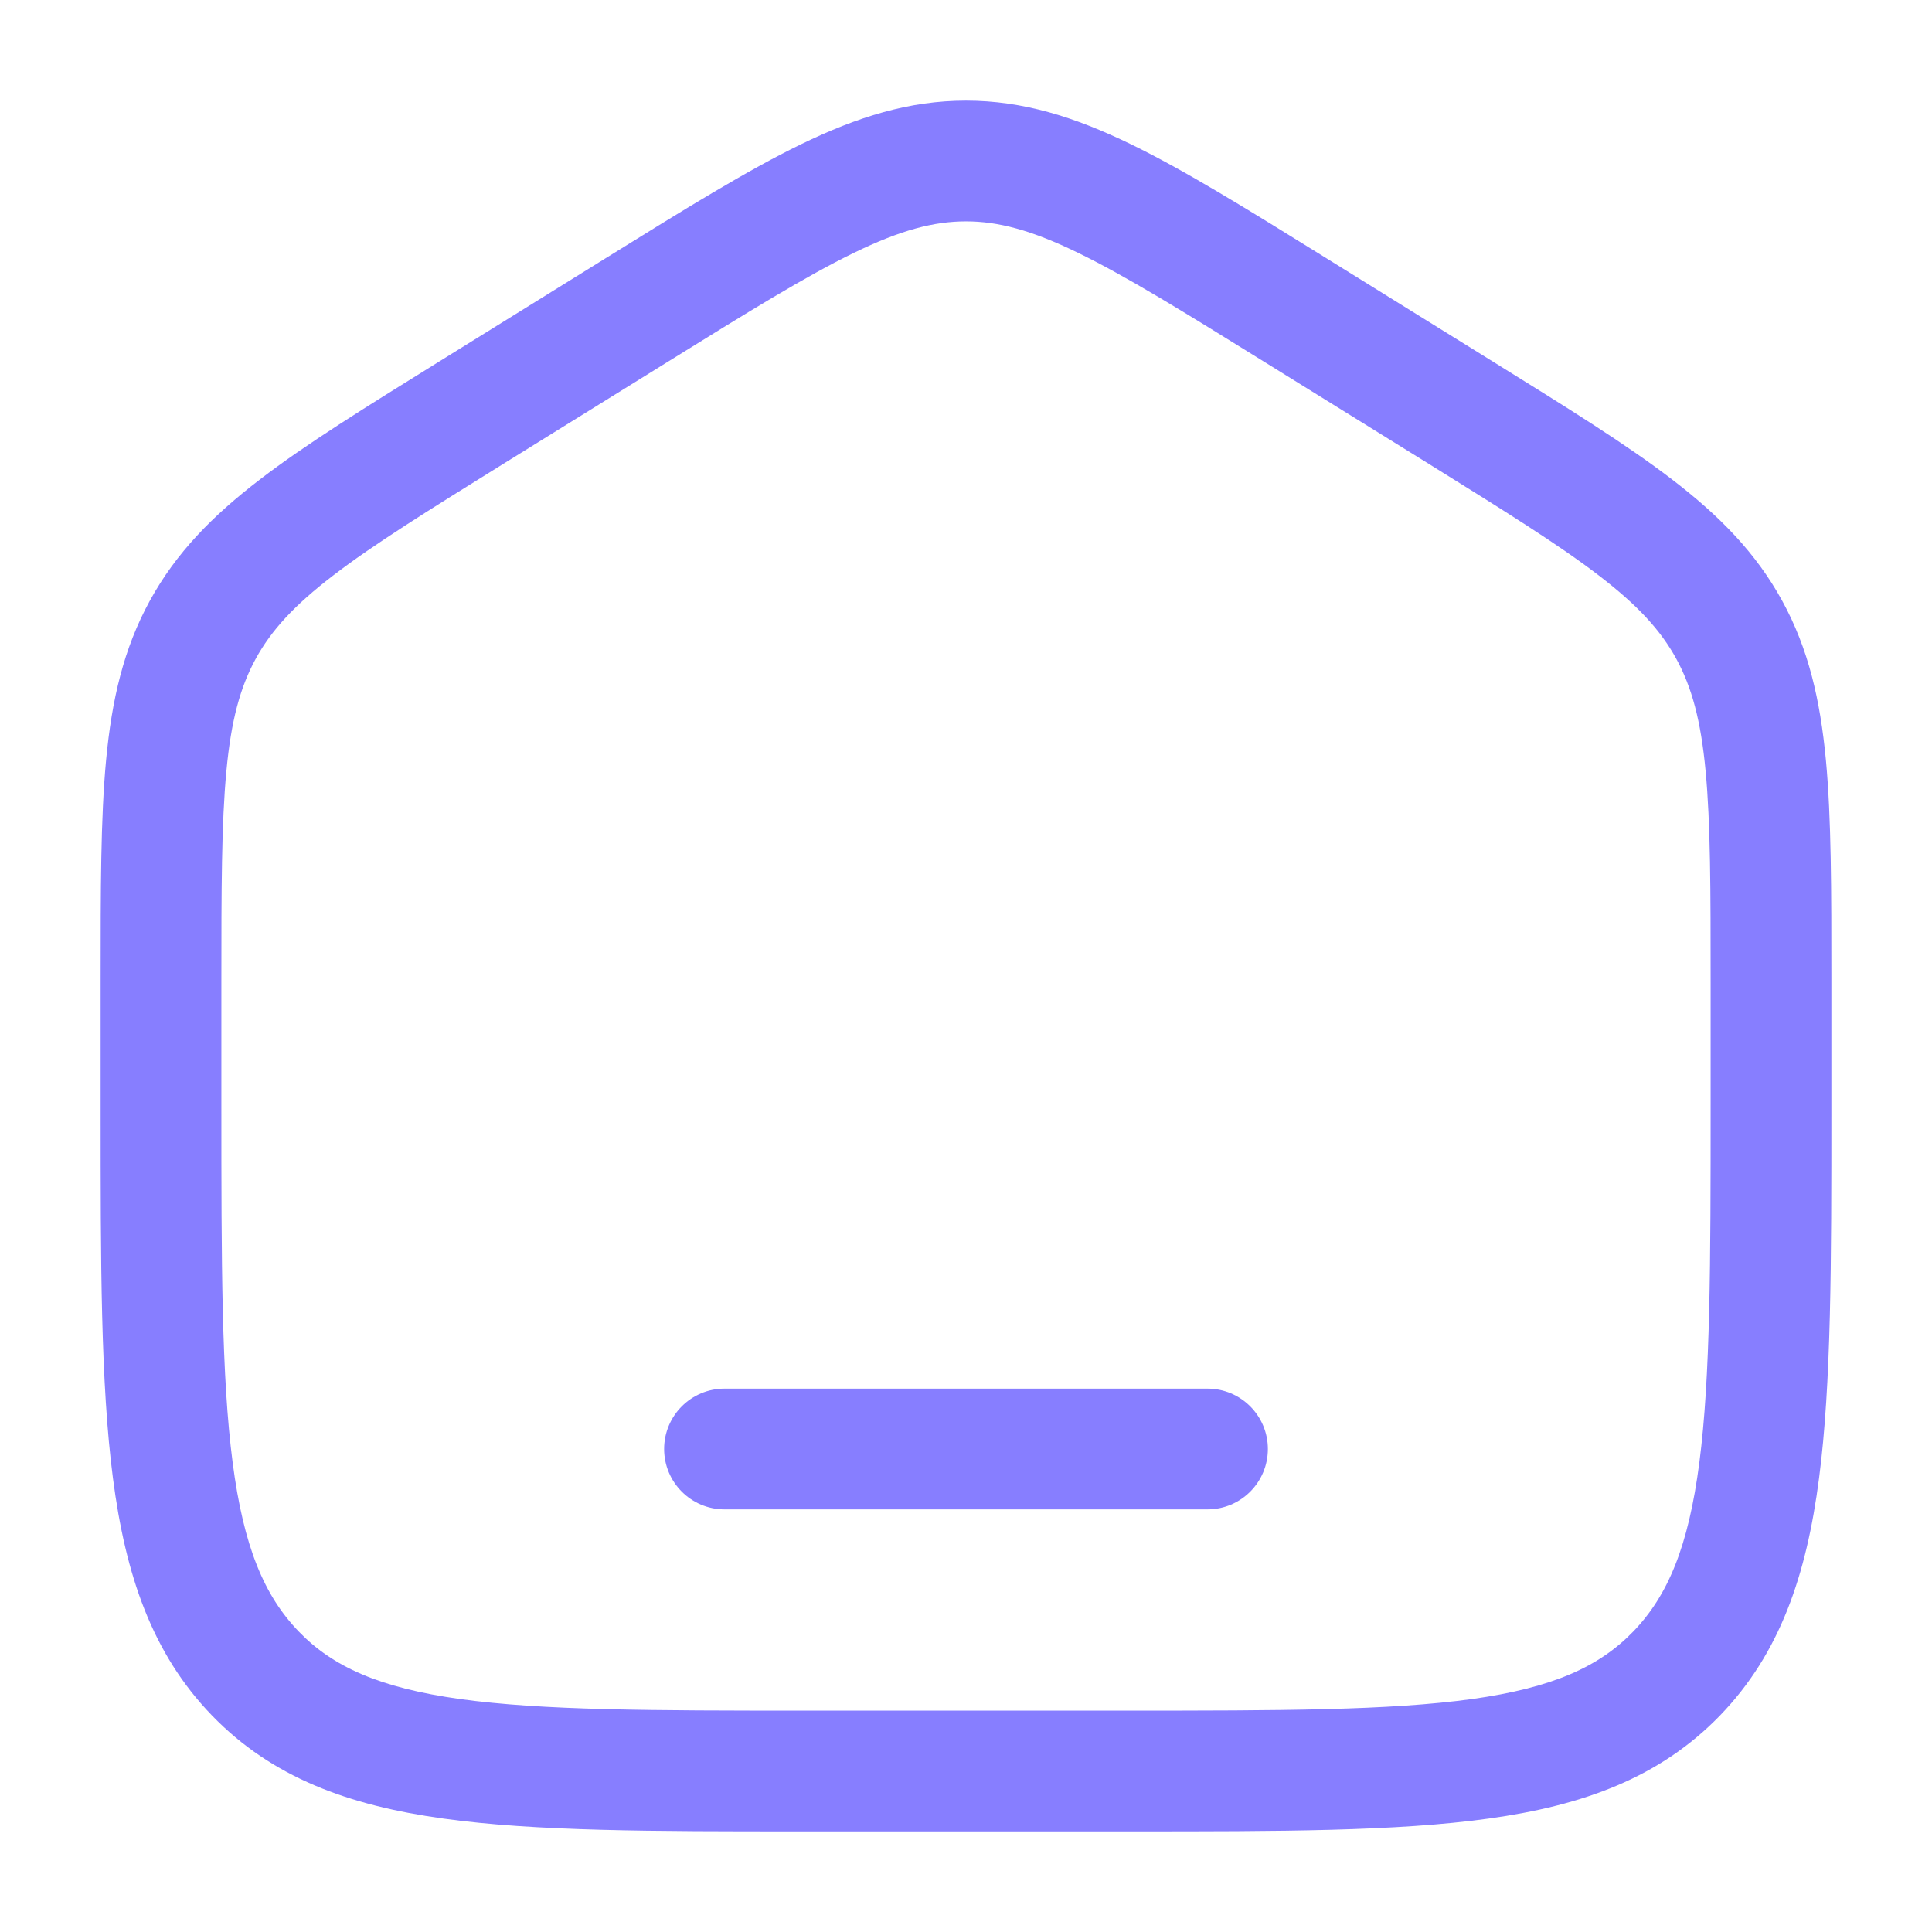
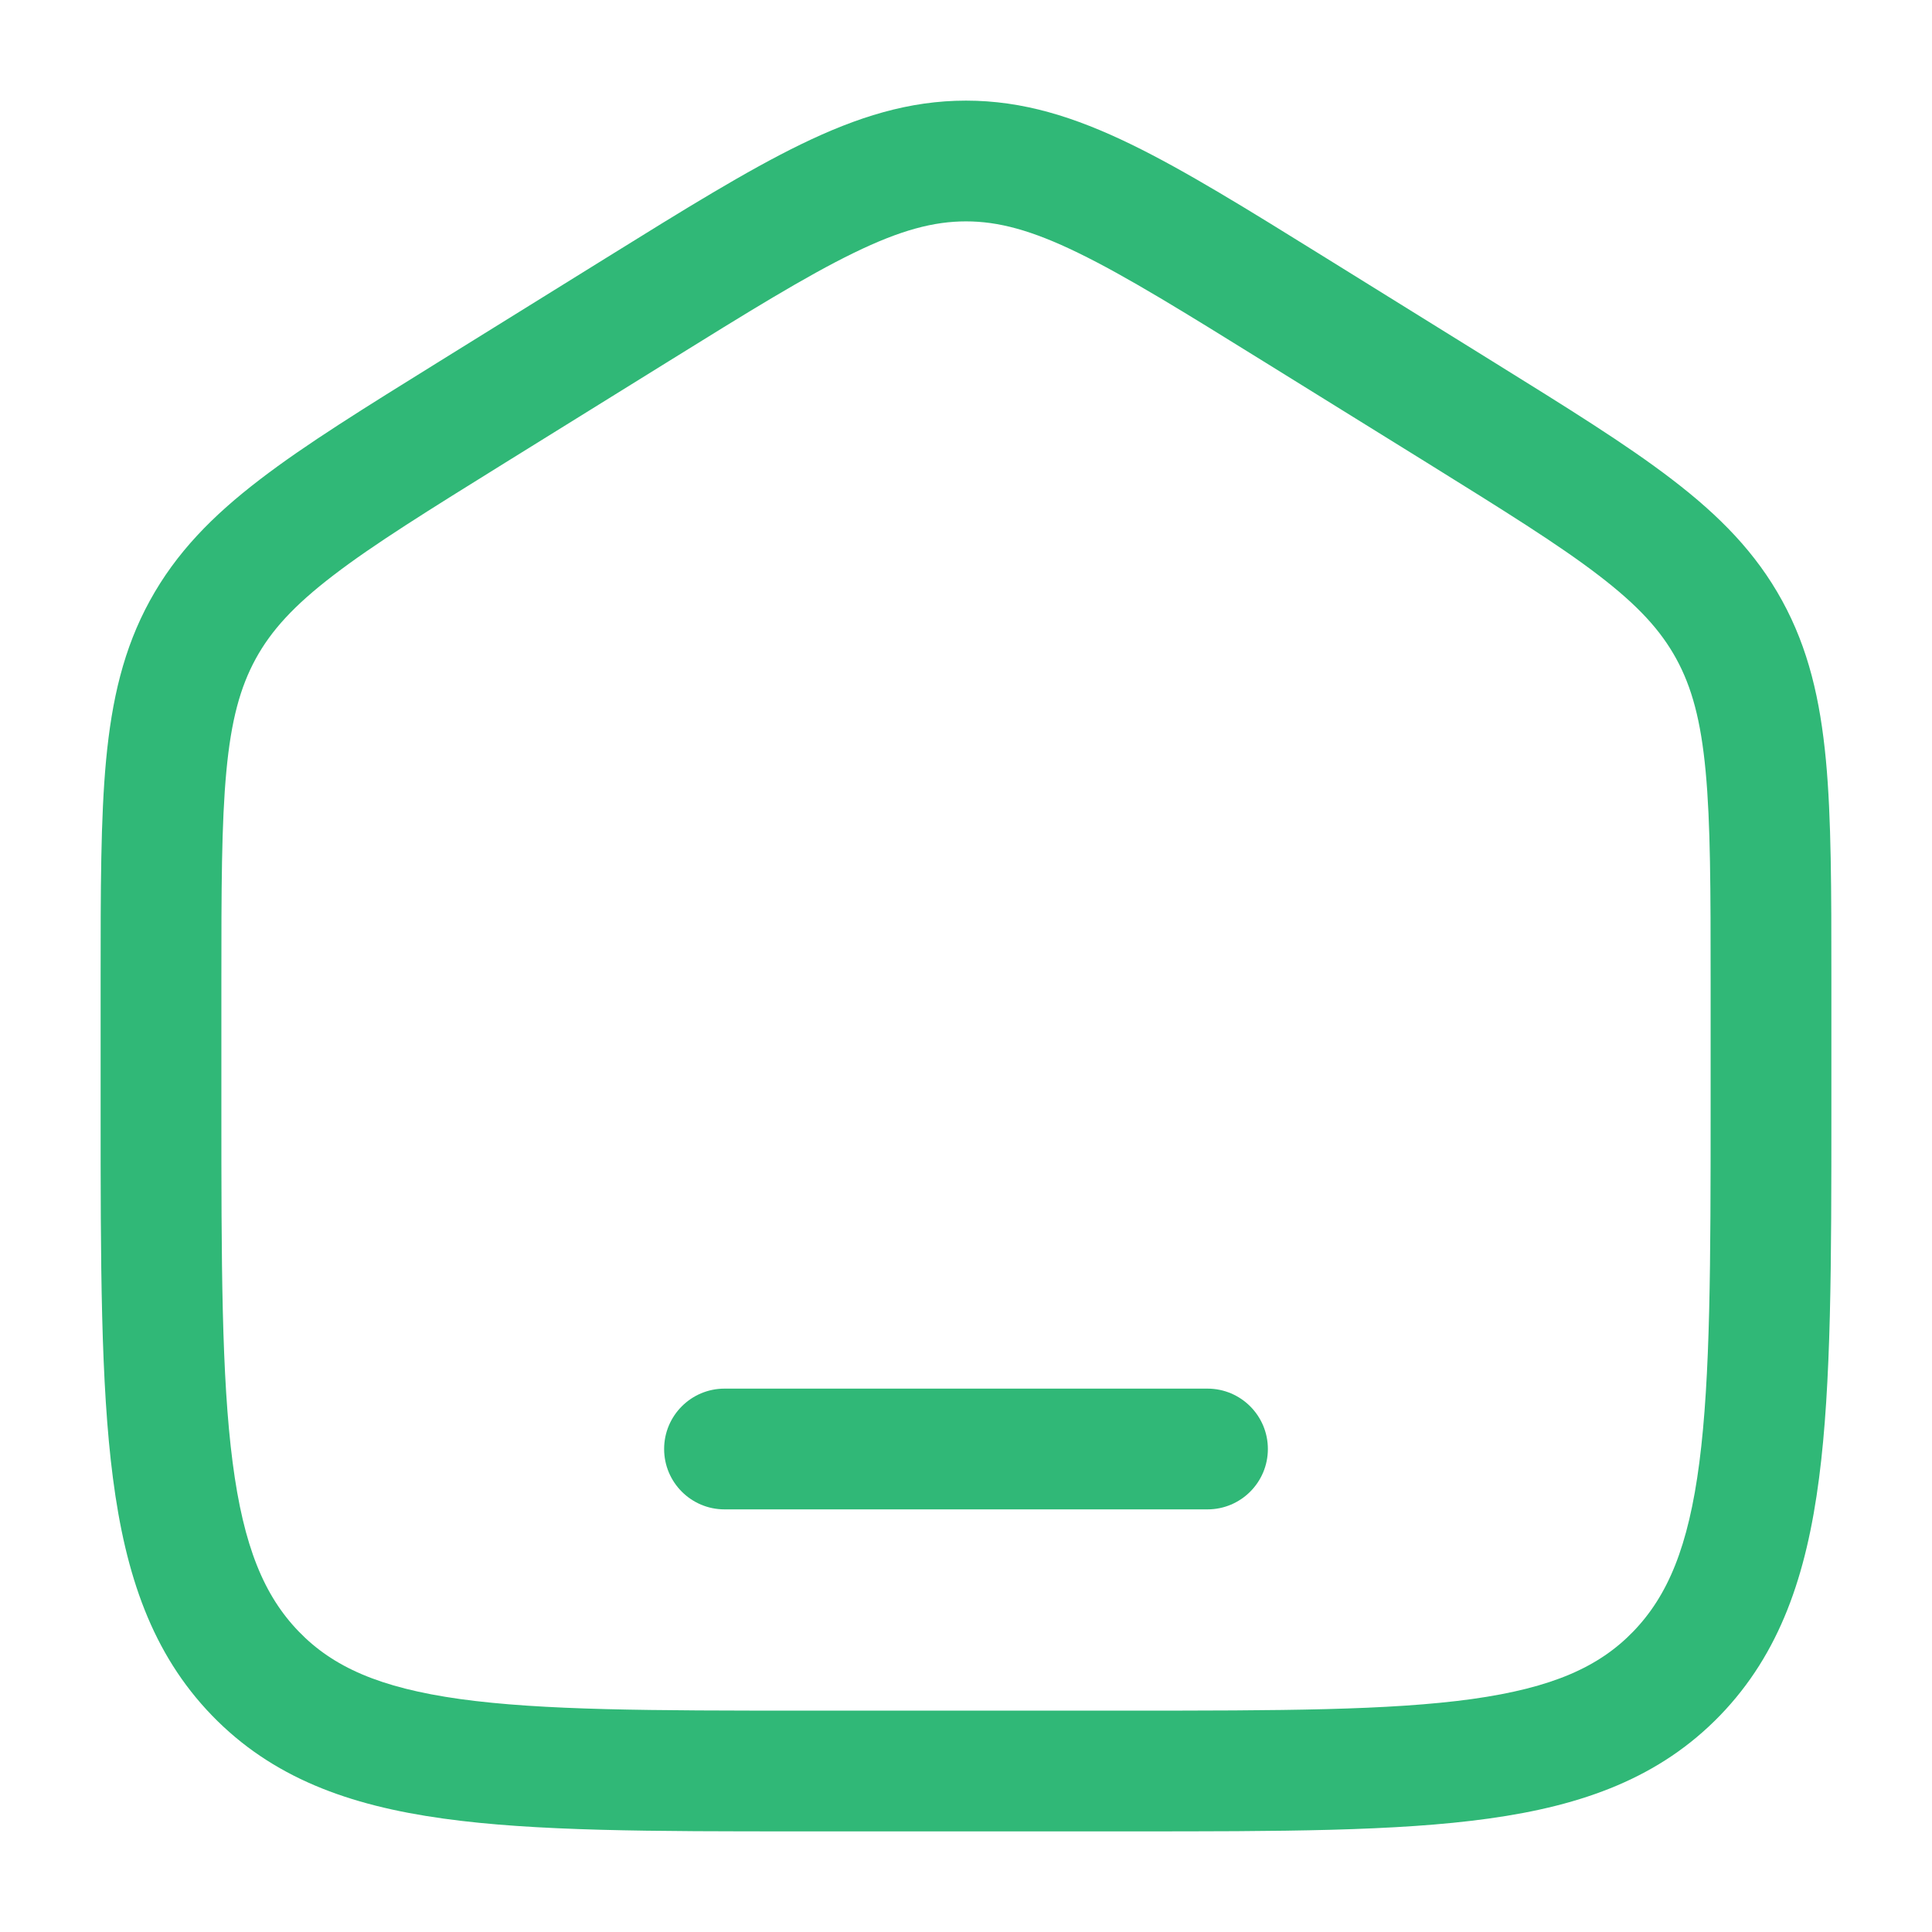
<svg xmlns="http://www.w3.org/2000/svg" width="24" height="24" viewBox="0 0 24 24" fill="none">
-   <path d="M9 17.25C8.586 17.25 8.25 17.586 8.25 18C8.25 18.414 8.586 18.75 9 18.75H15C15.414 18.75 15.75 18.414 15.75 18C15.75 17.586 15.414 17.25 15 17.25H9Z" fill="#877EFF" />
-   <path fill-rule="evenodd" clip-rule="evenodd" d="M12 1.25C11.292 1.25 10.649 1.453 9.951 1.792C9.276 2.12 8.496 2.604 7.523 3.208L5.456 4.491C4.535 5.063 3.797 5.52 3.229 5.956C2.64 6.407 2.188 6.866 1.861 7.463C1.535 8.058 1.389 8.692 1.318 9.441C1.25 10.166 1.25 11.054 1.25 12.167V13.78C1.25 15.684 1.25 17.187 1.403 18.362C1.559 19.567 1.889 20.54 2.632 21.309C3.38 22.082 4.33 22.428 5.508 22.591C6.648 22.75 8.106 22.75 9.942 22.75H14.058C15.894 22.75 17.352 22.75 18.492 22.591C19.669 22.428 20.62 22.082 21.368 21.309C22.111 20.54 22.441 19.567 22.597 18.362C22.75 17.187 22.75 15.684 22.75 13.78V12.167C22.75 11.054 22.75 10.166 22.682 9.441C22.611 8.692 22.465 8.058 22.139 7.463C21.812 6.866 21.36 6.407 20.771 5.956C20.203 5.52 19.465 5.063 18.544 4.491L16.477 3.208C15.504 2.604 14.724 2.12 14.049 1.792C13.351 1.453 12.708 1.25 12 1.25ZM8.28 4.504C9.295 3.874 10.009 3.432 10.607 3.141C11.188 2.858 11.6 2.75 12 2.75C12.4 2.75 12.812 2.858 13.393 3.141C13.991 3.432 14.705 3.874 15.72 4.504L17.721 5.745C18.681 6.342 19.356 6.761 19.859 7.147C20.349 7.522 20.63 7.831 20.823 8.183C21.016 8.536 21.129 8.949 21.188 9.581C21.249 10.229 21.25 11.046 21.25 12.204V13.725C21.25 15.696 21.248 17.101 21.11 18.168C20.974 19.216 20.717 19.824 20.289 20.267C19.865 20.706 19.287 20.966 18.286 21.106C17.26 21.248 15.908 21.25 14 21.25H10C8.092 21.25 6.74 21.248 5.714 21.106C4.713 20.966 4.135 20.706 3.711 20.267C3.283 19.824 3.026 19.216 2.89 18.168C2.751 17.101 2.75 15.696 2.75 13.725V12.204C2.75 11.046 2.751 10.229 2.812 9.581C2.871 8.949 2.984 8.536 3.177 8.183C3.37 7.831 3.651 7.522 4.141 7.147C4.644 6.761 5.319 6.342 6.28 5.745L8.28 4.504Z" fill="#877EFF" />
+   <path d="M9 17.25C8.586 17.25 8.25 17.586 8.25 18C8.25 18.414 8.586 18.75 9 18.75H15C15.414 18.75 15.75 18.414 15.75 18C15.75 17.586 15.414 17.25 15 17.25H9Z" fill="#30b877" />
+   <path fill-rule="evenodd" clip-rule="evenodd" d="M12 1.25C11.292 1.25 10.649 1.453 9.951 1.792C9.276 2.12 8.496 2.604 7.523 3.208L5.456 4.491C4.535 5.063 3.797 5.52 3.229 5.956C2.64 6.407 2.188 6.866 1.861 7.463C1.535 8.058 1.389 8.692 1.318 9.441C1.25 10.166 1.25 11.054 1.25 12.167V13.78C1.25 15.684 1.25 17.187 1.403 18.362C1.559 19.567 1.889 20.54 2.632 21.309C3.38 22.082 4.33 22.428 5.508 22.591C6.648 22.75 8.106 22.75 9.942 22.75H14.058C15.894 22.75 17.352 22.75 18.492 22.591C19.669 22.428 20.62 22.082 21.368 21.309C22.111 20.54 22.441 19.567 22.597 18.362C22.75 17.187 22.75 15.684 22.75 13.78V12.167C22.75 11.054 22.75 10.166 22.682 9.441C22.611 8.692 22.465 8.058 22.139 7.463C21.812 6.866 21.36 6.407 20.771 5.956C20.203 5.52 19.465 5.063 18.544 4.491L16.477 3.208C15.504 2.604 14.724 2.12 14.049 1.792C13.351 1.453 12.708 1.25 12 1.25ZM8.28 4.504C9.295 3.874 10.009 3.432 10.607 3.141C11.188 2.858 11.6 2.75 12 2.75C12.4 2.75 12.812 2.858 13.393 3.141C13.991 3.432 14.705 3.874 15.72 4.504L17.721 5.745C18.681 6.342 19.356 6.761 19.859 7.147C20.349 7.522 20.63 7.831 20.823 8.183C21.016 8.536 21.129 8.949 21.188 9.581C21.249 10.229 21.25 11.046 21.25 12.204V13.725C21.25 15.696 21.248 17.101 21.11 18.168C20.974 19.216 20.717 19.824 20.289 20.267C19.865 20.706 19.287 20.966 18.286 21.106C17.26 21.248 15.908 21.25 14 21.25H10C8.092 21.25 6.74 21.248 5.714 21.106C4.713 20.966 4.135 20.706 3.711 20.267C3.283 19.824 3.026 19.216 2.89 18.168C2.751 17.101 2.75 15.696 2.75 13.725V12.204C2.75 11.046 2.751 10.229 2.812 9.581C2.871 8.949 2.984 8.536 3.177 8.183C3.37 7.831 3.651 7.522 4.141 7.147C4.644 6.761 5.319 6.342 6.28 5.745L8.28 4.504Z" fill="#30b877" />
</svg>
